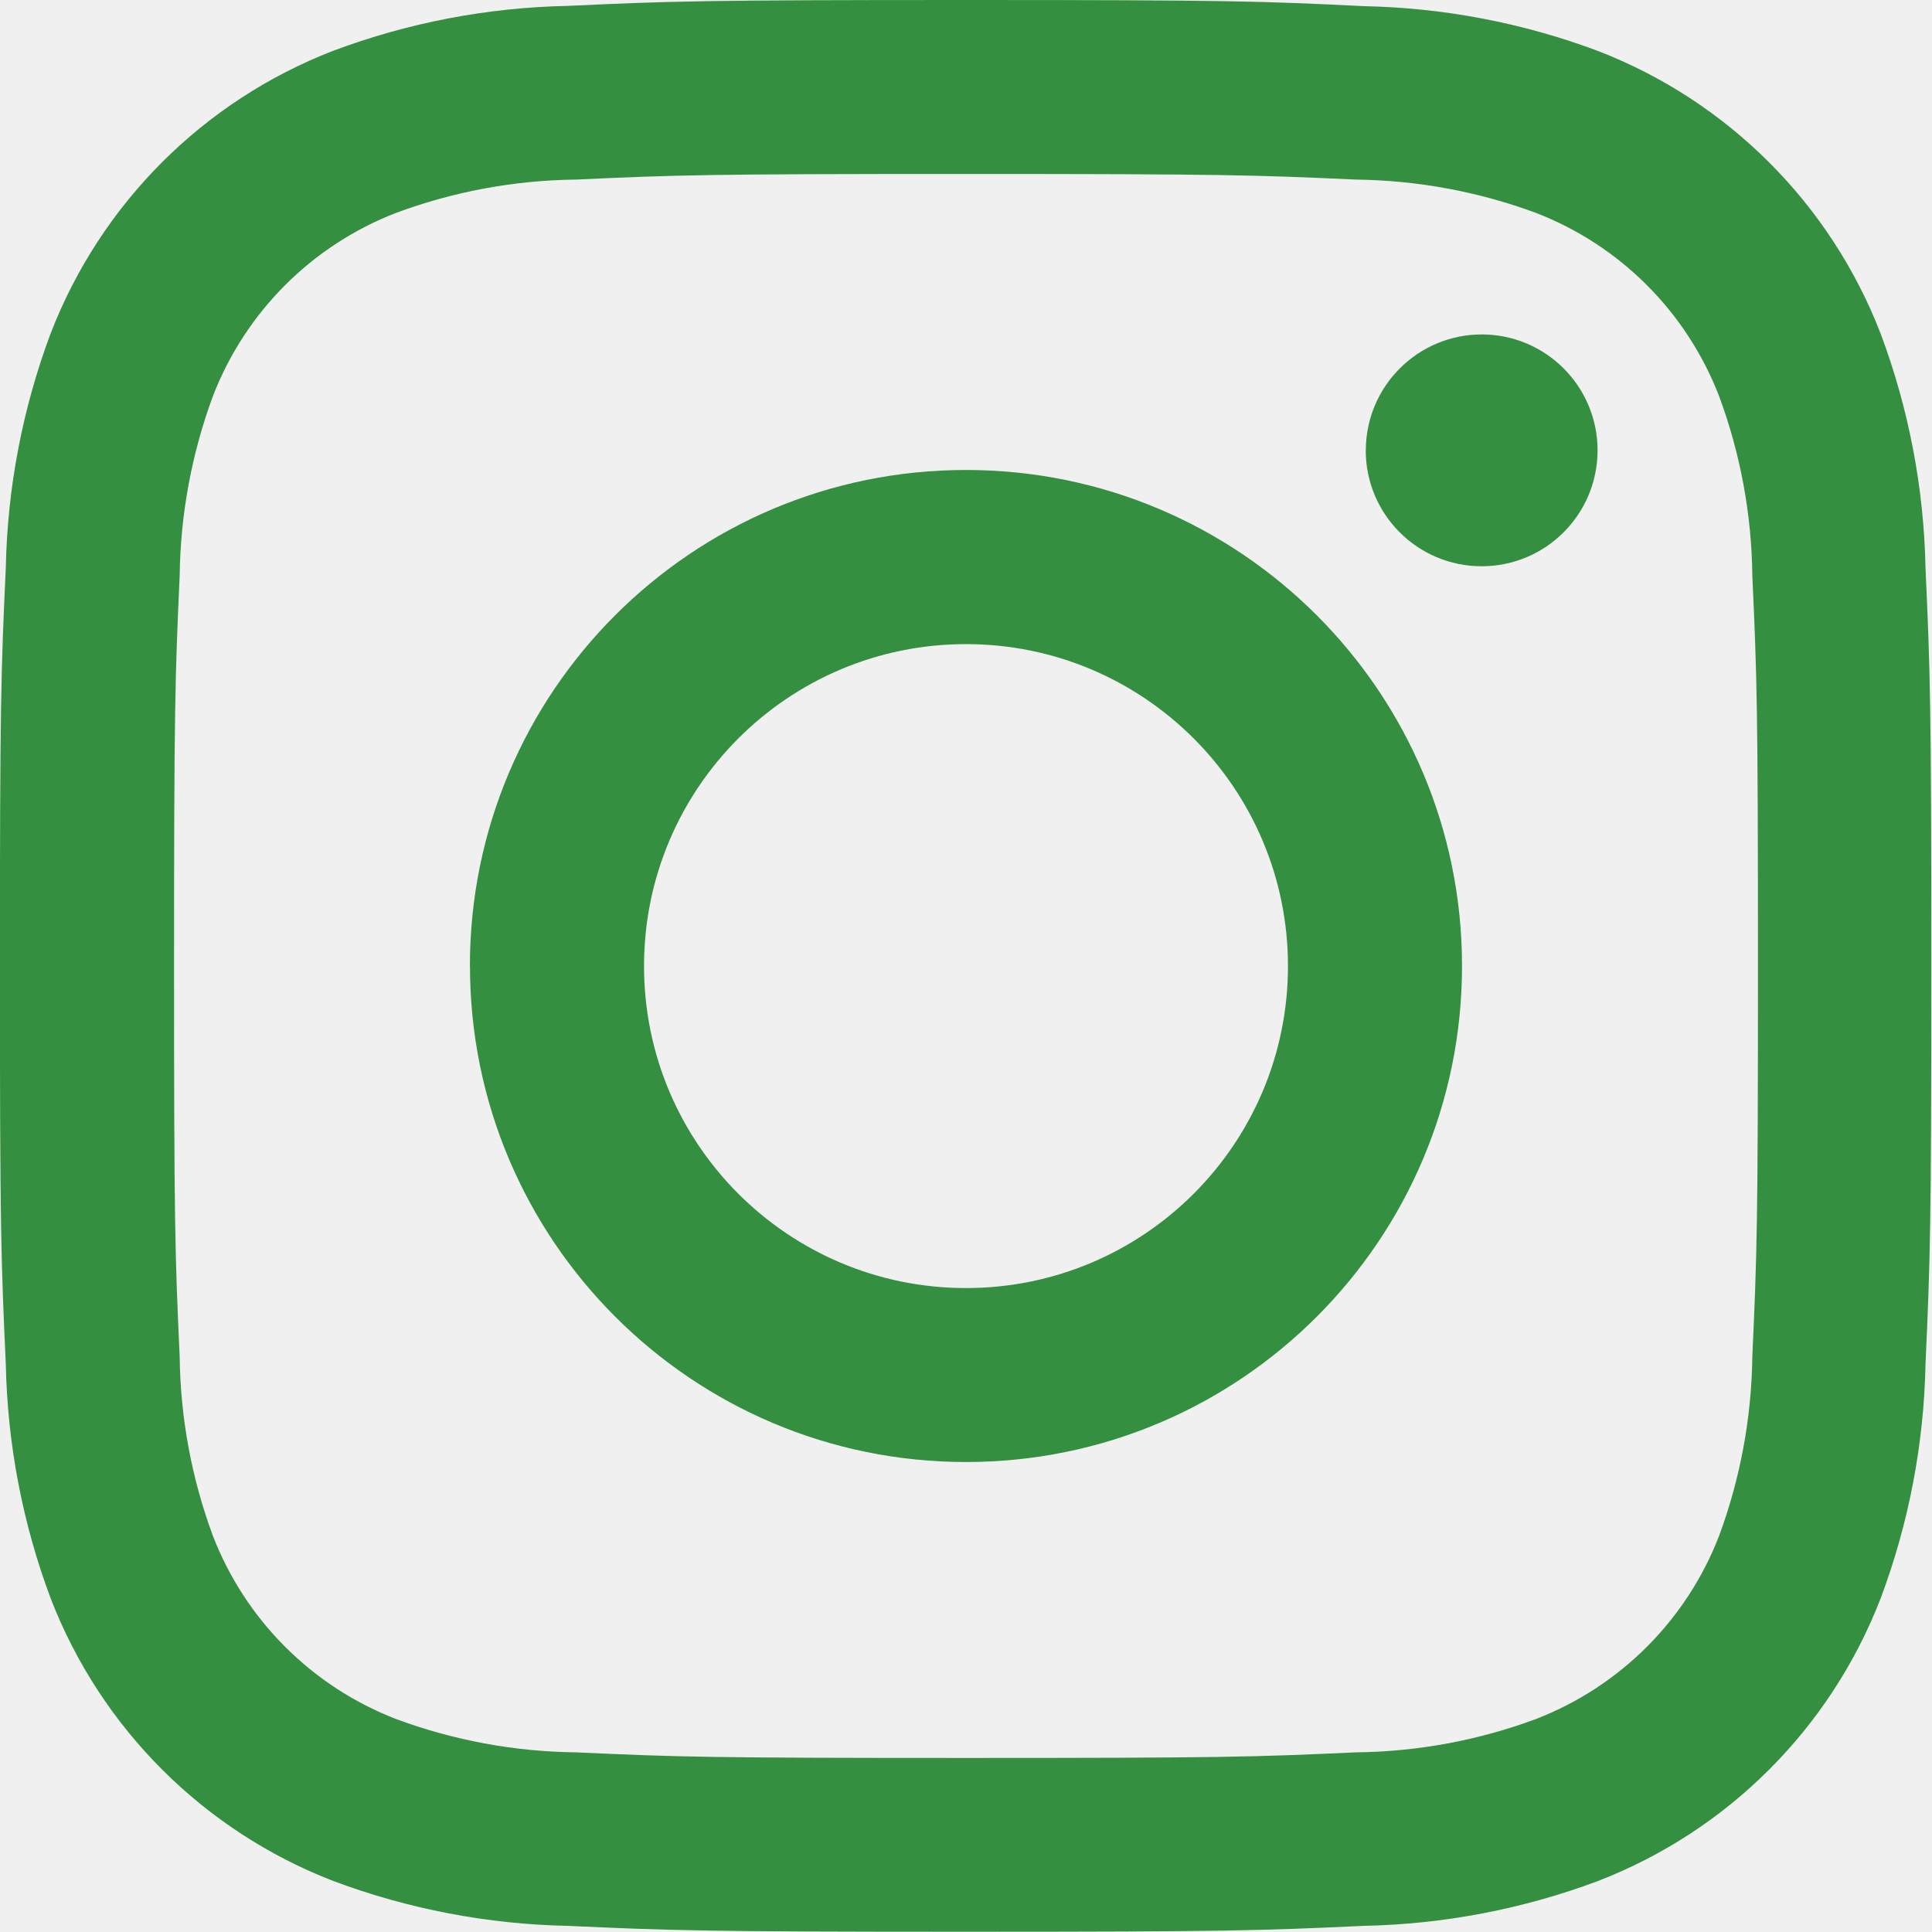
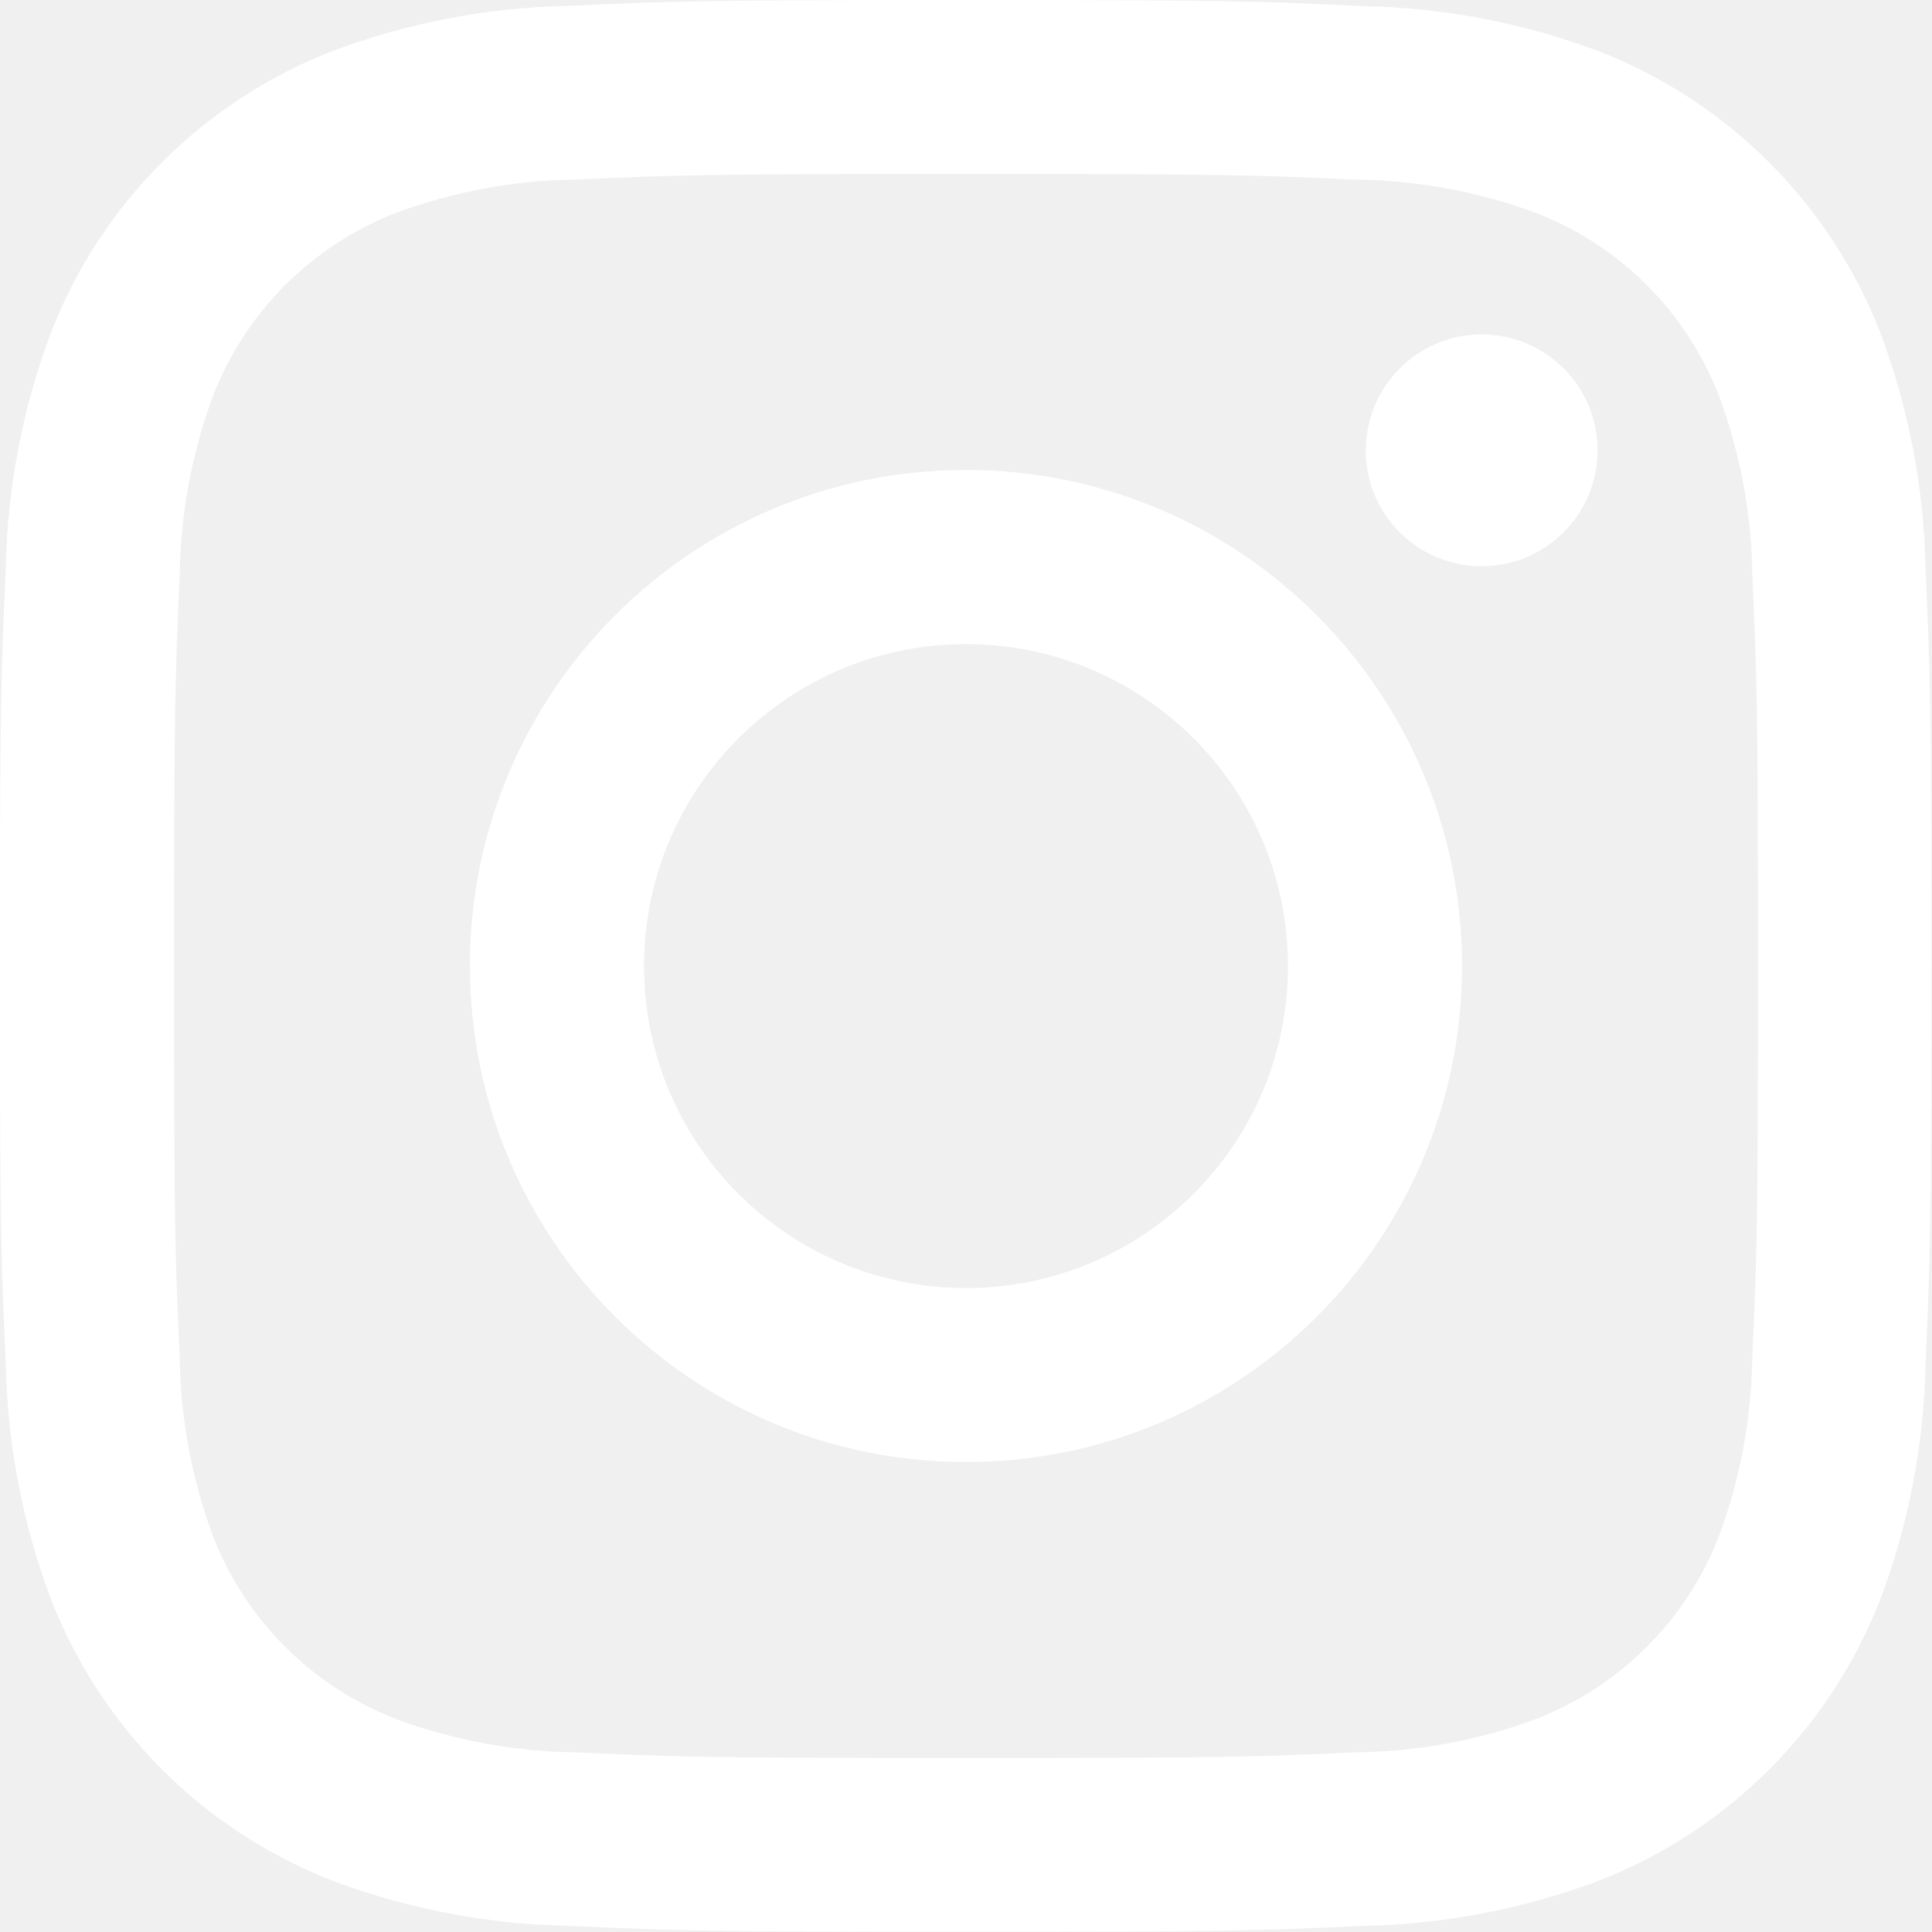
<svg xmlns="http://www.w3.org/2000/svg" width="22.333" height="22.334">
-   <path fill="#348f41" d="M7.445 11.167a3.722 3.722 0 113.722 3.723 3.722 3.722 0 01-3.722-3.723zm-2.012 0a5.734 5.734 0 105.734-5.734 5.734 5.734 0 00-5.735 5.734zm10.355-5.961a1.34 1.34 0 101.341-1.34 1.341 1.341 0 00-1.34 1.34zM6.655 20.257a6.172 6.172 0 01-2.074-.384 3.7 3.7 0 01-2.12-2.119 6.167 6.167 0 01-.384-2.074c-.054-1.177-.065-1.531-.065-4.513s.012-3.335.065-4.513a6.212 6.212 0 01.384-2.074 3.7 3.7 0 012.12-2.12 6.167 6.167 0 012.074-.384c1.177-.054 1.531-.065 4.511-.065s3.335.012 4.513.065a6.213 6.213 0 012.074.384 3.7 3.7 0 012.12 2.12 6.167 6.167 0 01.384 2.074c.054 1.178.065 1.531.065 4.513s-.011 3.335-.065 4.513a6.2 6.2 0 01-.384 2.074 3.7 3.7 0 01-2.12 2.119 6.163 6.163 0 01-2.074.384c-1.177.054-1.531.065-4.513.065s-3.334-.011-4.511-.065zM6.563.068a8.188 8.188 0 00-2.711.519A5.709 5.709 0 00.586 3.853a8.191 8.191 0 00-.519 2.711c-.055 1.19-.068 1.57-.068 4.603s.013 3.413.068 4.6a8.19 8.19 0 00.519 2.711 5.709 5.709 0 003.266 3.266 8.2 8.2 0 002.711.519c1.191.054 1.571.068 4.6.068s3.413-.013 4.6-.068a8.191 8.191 0 002.711-.519 5.709 5.709 0 003.266-3.266 8.169 8.169 0 00.519-2.711c.054-1.192.067-1.571.067-4.6s-.013-3.413-.067-4.6a8.189 8.189 0 00-.519-2.711A5.711 5.711 0 0018.475.59a8.178 8.178 0 00-2.711-.519C14.581.013 14.199 0 11.167 0S7.754.013 6.563.068z" />
+   <path fill="#fff" d="M7.445 11.167a3.722 3.722 0 113.722 3.723 3.722 3.722 0 01-3.722-3.723zm-2.012 0a5.734 5.734 0 105.734-5.734 5.734 5.734 0 00-5.735 5.734zm10.355-5.961a1.34 1.34 0 101.341-1.34 1.341 1.341 0 00-1.34 1.34zM6.655 20.257a6.172 6.172 0 01-2.074-.384 3.7 3.7 0 01-2.12-2.119 6.167 6.167 0 01-.384-2.074c-.054-1.177-.065-1.531-.065-4.513s.012-3.335.065-4.513a6.212 6.212 0 01.384-2.074 3.7 3.7 0 012.12-2.12 6.167 6.167 0 012.074-.384c1.177-.054 1.531-.065 4.511-.065s3.335.012 4.513.065a6.213 6.213 0 012.074.384 3.7 3.7 0 012.12 2.12 6.167 6.167 0 01.384 2.074c.054 1.178.065 1.531.065 4.513s-.011 3.335-.065 4.513a6.2 6.2 0 01-.384 2.074 3.7 3.7 0 01-2.12 2.119 6.163 6.163 0 01-2.074.384c-1.177.054-1.531.065-4.513.065s-3.334-.011-4.511-.065zM6.563.068a8.188 8.188 0 00-2.711.519A5.709 5.709 0 00.586 3.853a8.191 8.191 0 00-.519 2.711c-.055 1.19-.068 1.57-.068 4.603s.013 3.413.068 4.6a8.19 8.19 0 00.519 2.711 5.709 5.709 0 003.266 3.266 8.2 8.2 0 002.711.519c1.191.054 1.571.068 4.6.068s3.413-.013 4.6-.068a8.191 8.191 0 002.711-.519 5.709 5.709 0 003.266-3.266 8.169 8.169 0 00.519-2.711c.054-1.192.067-1.571.067-4.6s-.013-3.413-.067-4.6a8.189 8.189 0 00-.519-2.711A5.711 5.711 0 0018.475.59a8.178 8.178 0 00-2.711-.519C14.581.013 14.199 0 11.167 0S7.754.013 6.563.068z" />
</svg>
